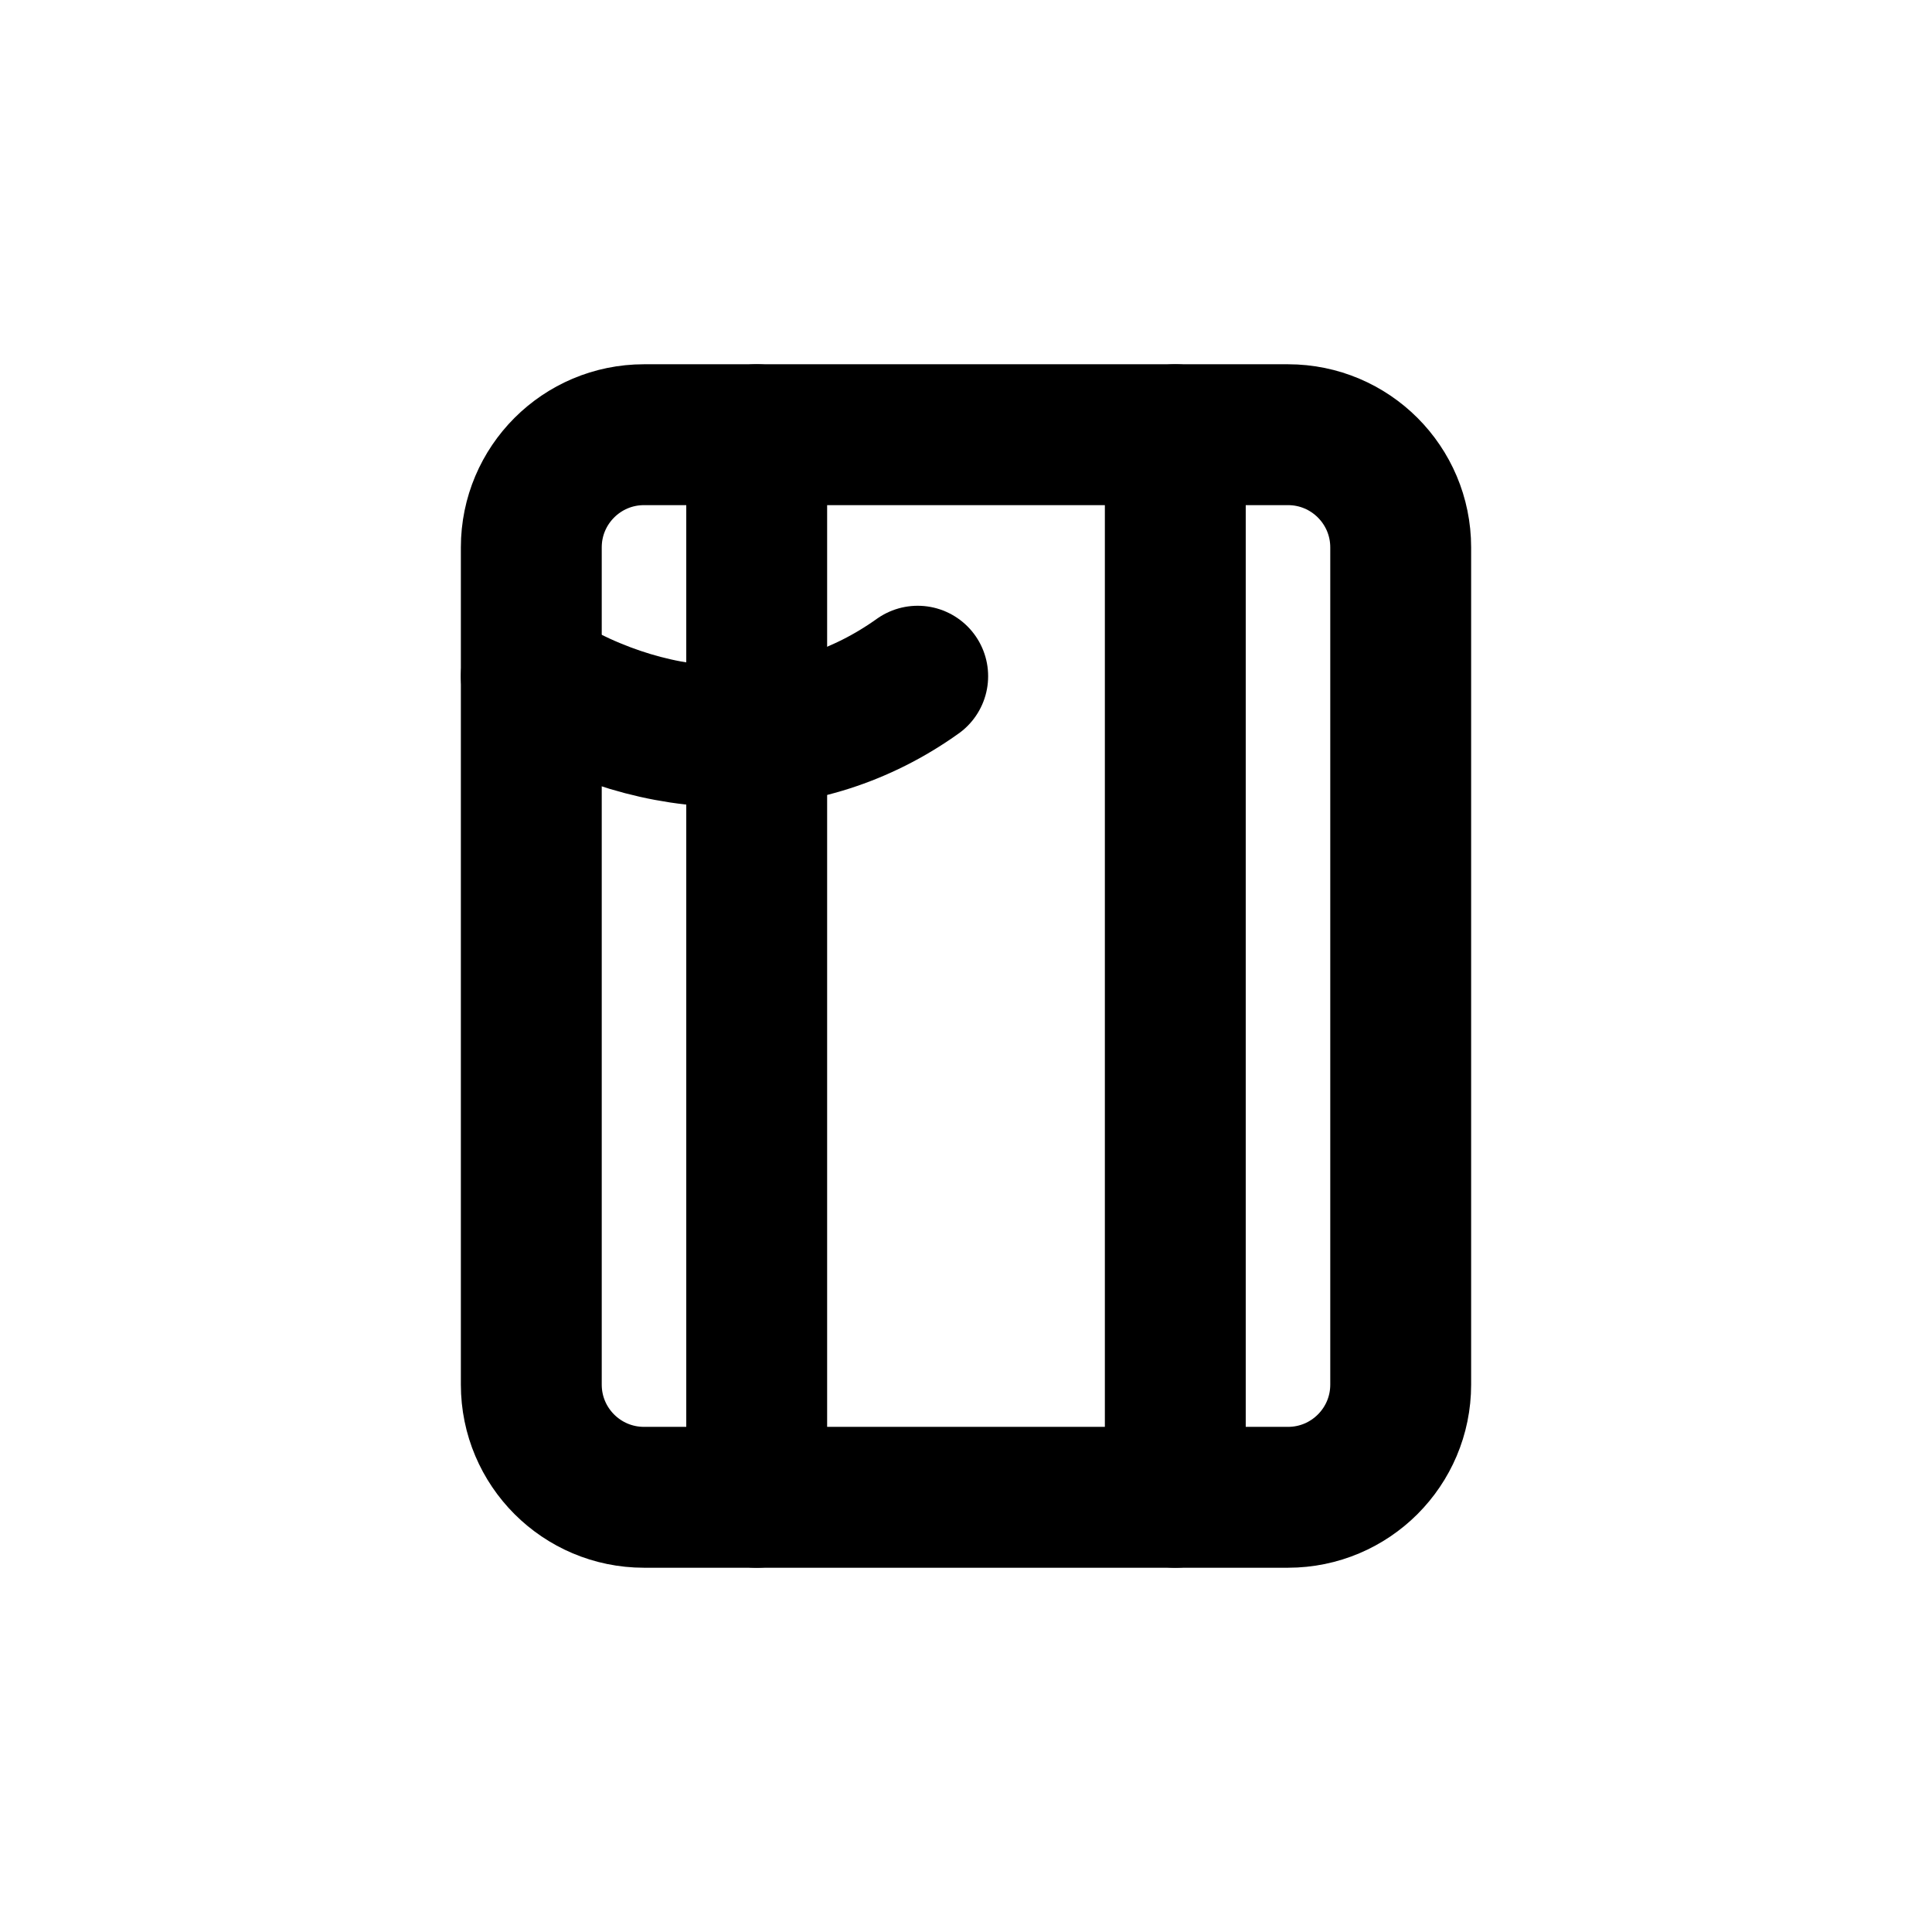
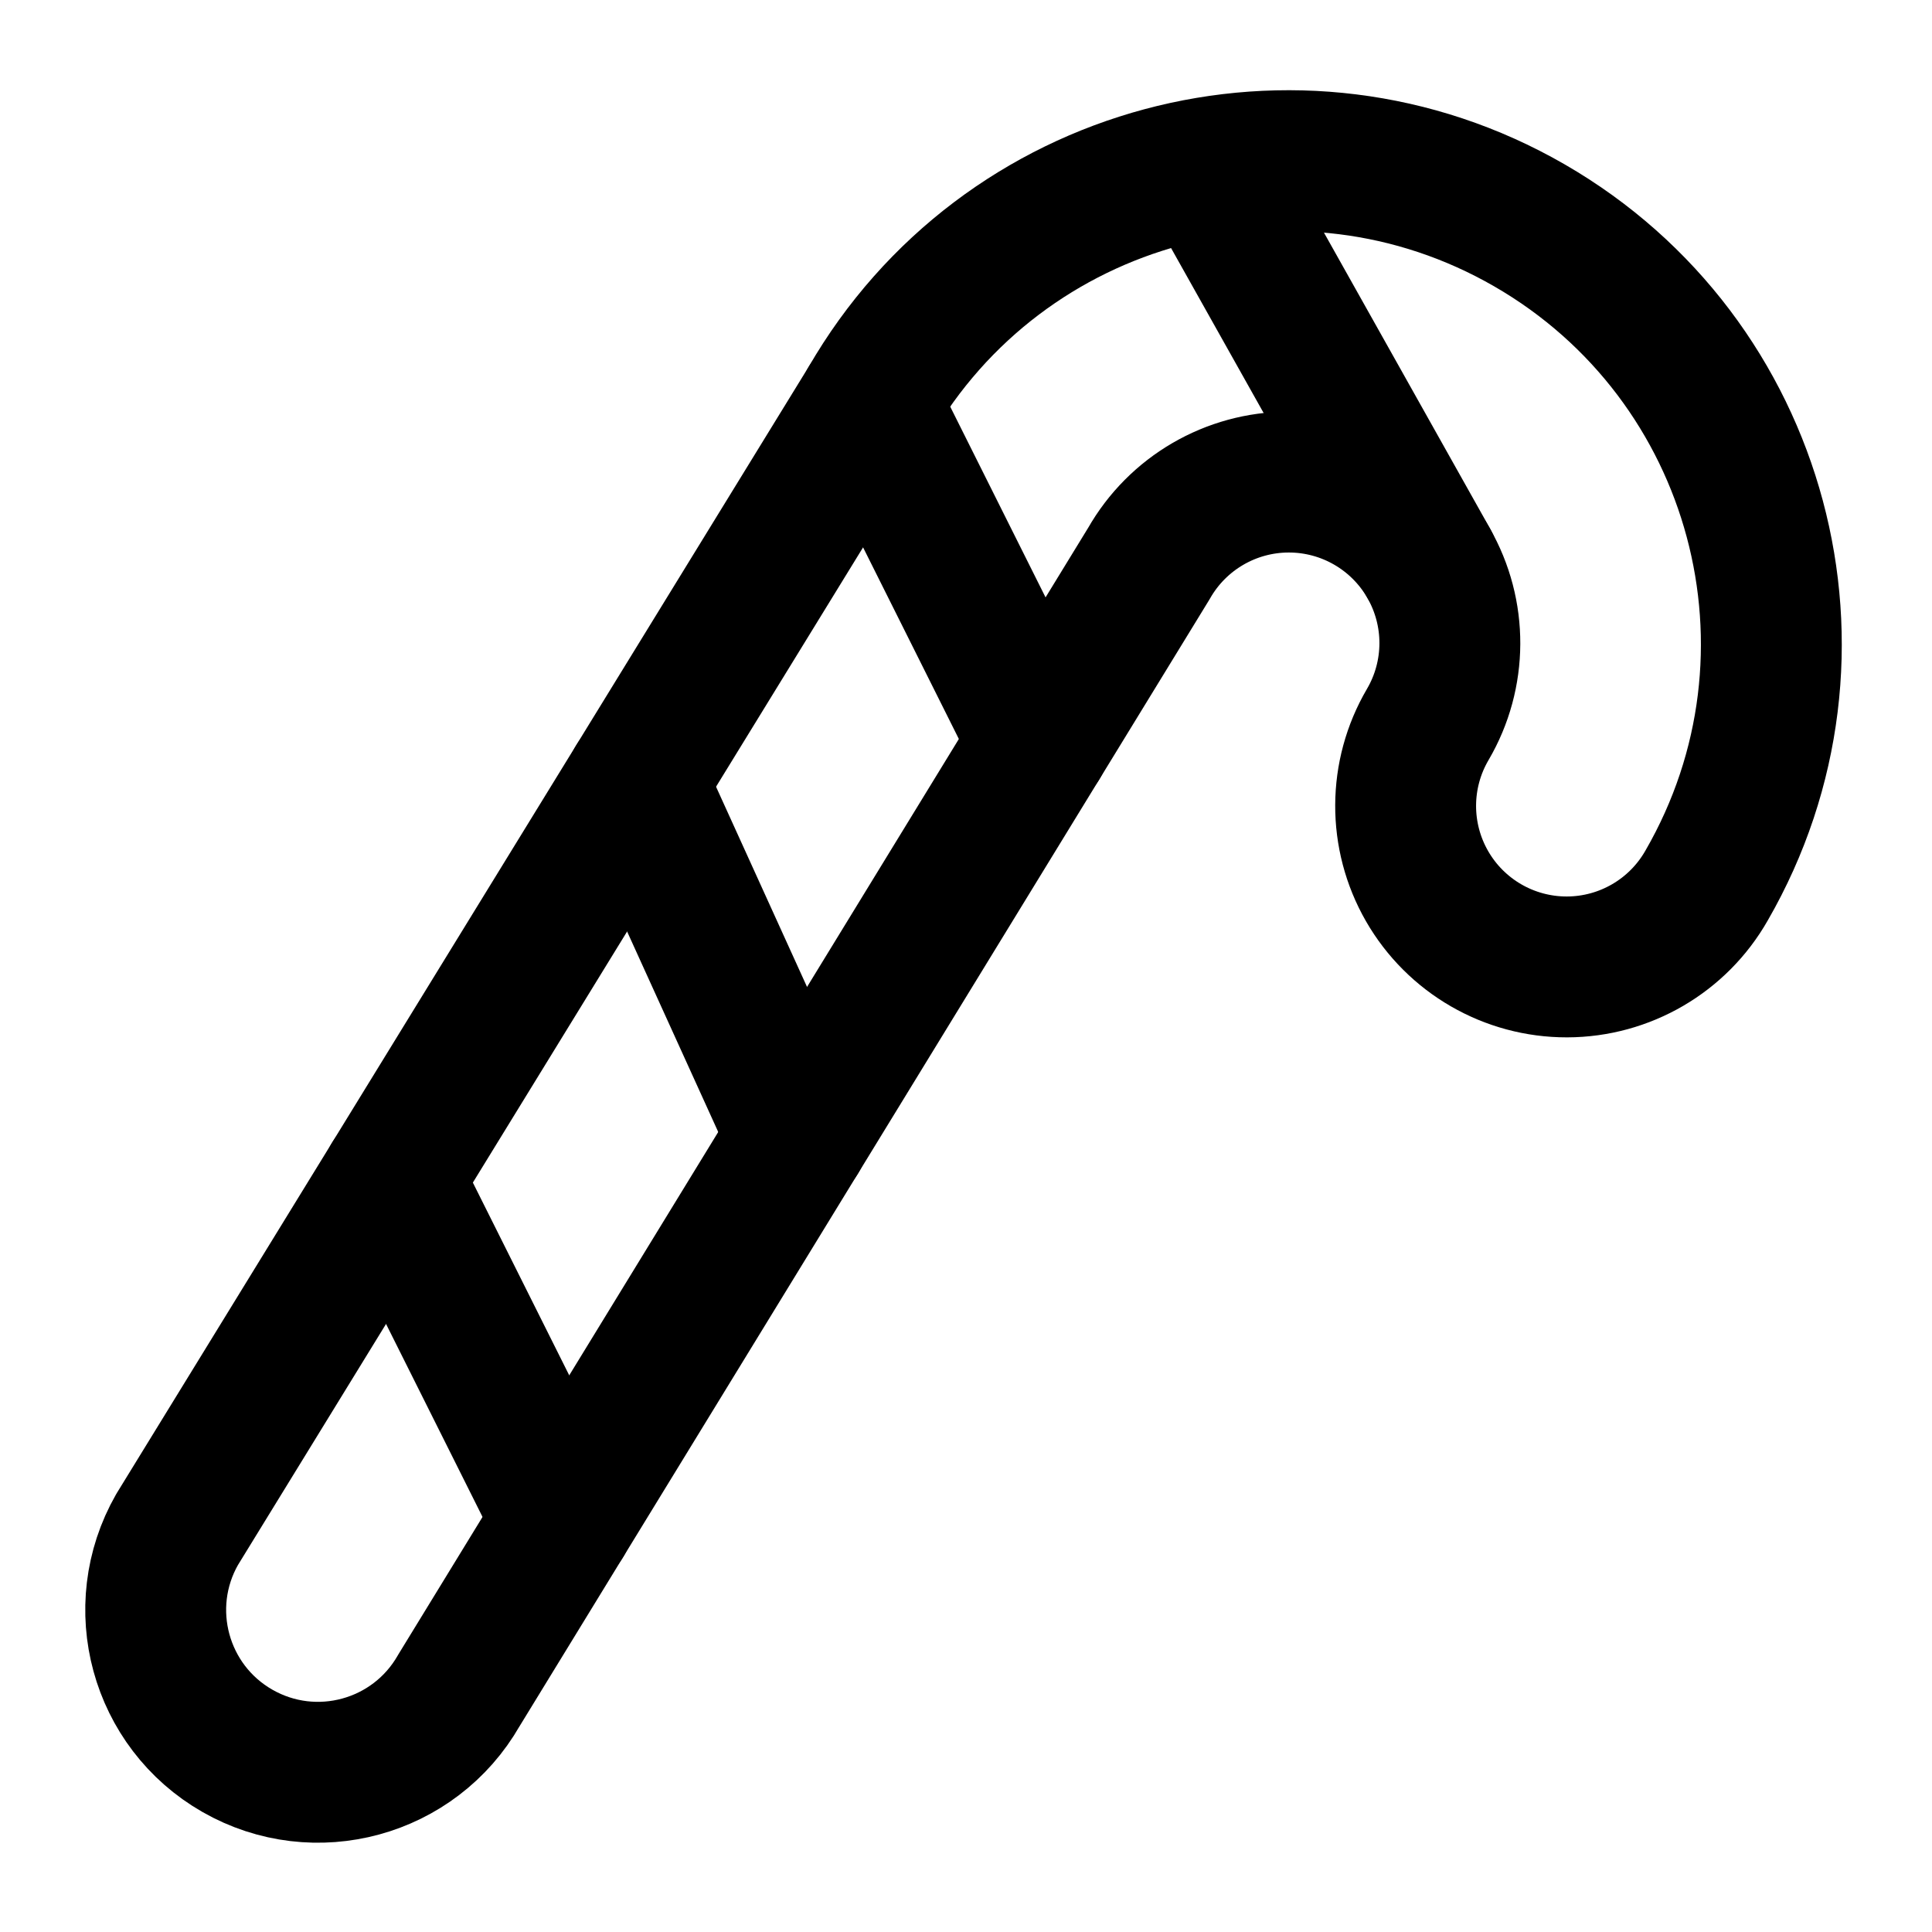
<svg xmlns="http://www.w3.org/2000/svg" viewBox="0 0 24 24" fill="none" stroke="currentColor" stroke-width="1.75" stroke-linecap="round" stroke-linejoin="round">
-   <rect x="6.6" y="5.4" width="10.8" height="13.2" rx="1.4" />
-   <path d="M9.4 5.4v13.2M14.6 5.4v13.2" />
-   <path d="M6.6 8.4c1.6 1 3.4 1 4.8 0" />
+   <path d="m10.8 5 2.111 4.223" />
+   <path d="M17.75 7 15 2.1" />
+   <path d="m4.874 14.647 2.12 4.24" />
+   <path d="M5.7 21a2 2 0 0 1-3.5-2l8.6-14a6 6 0 0 1 10.4 6 2 2 0 1 1-3.464-2 2 2 0 1 0-3.464-2z" />
+   <path d="m7.906 9.712 2.005 4.411" />
</svg>
